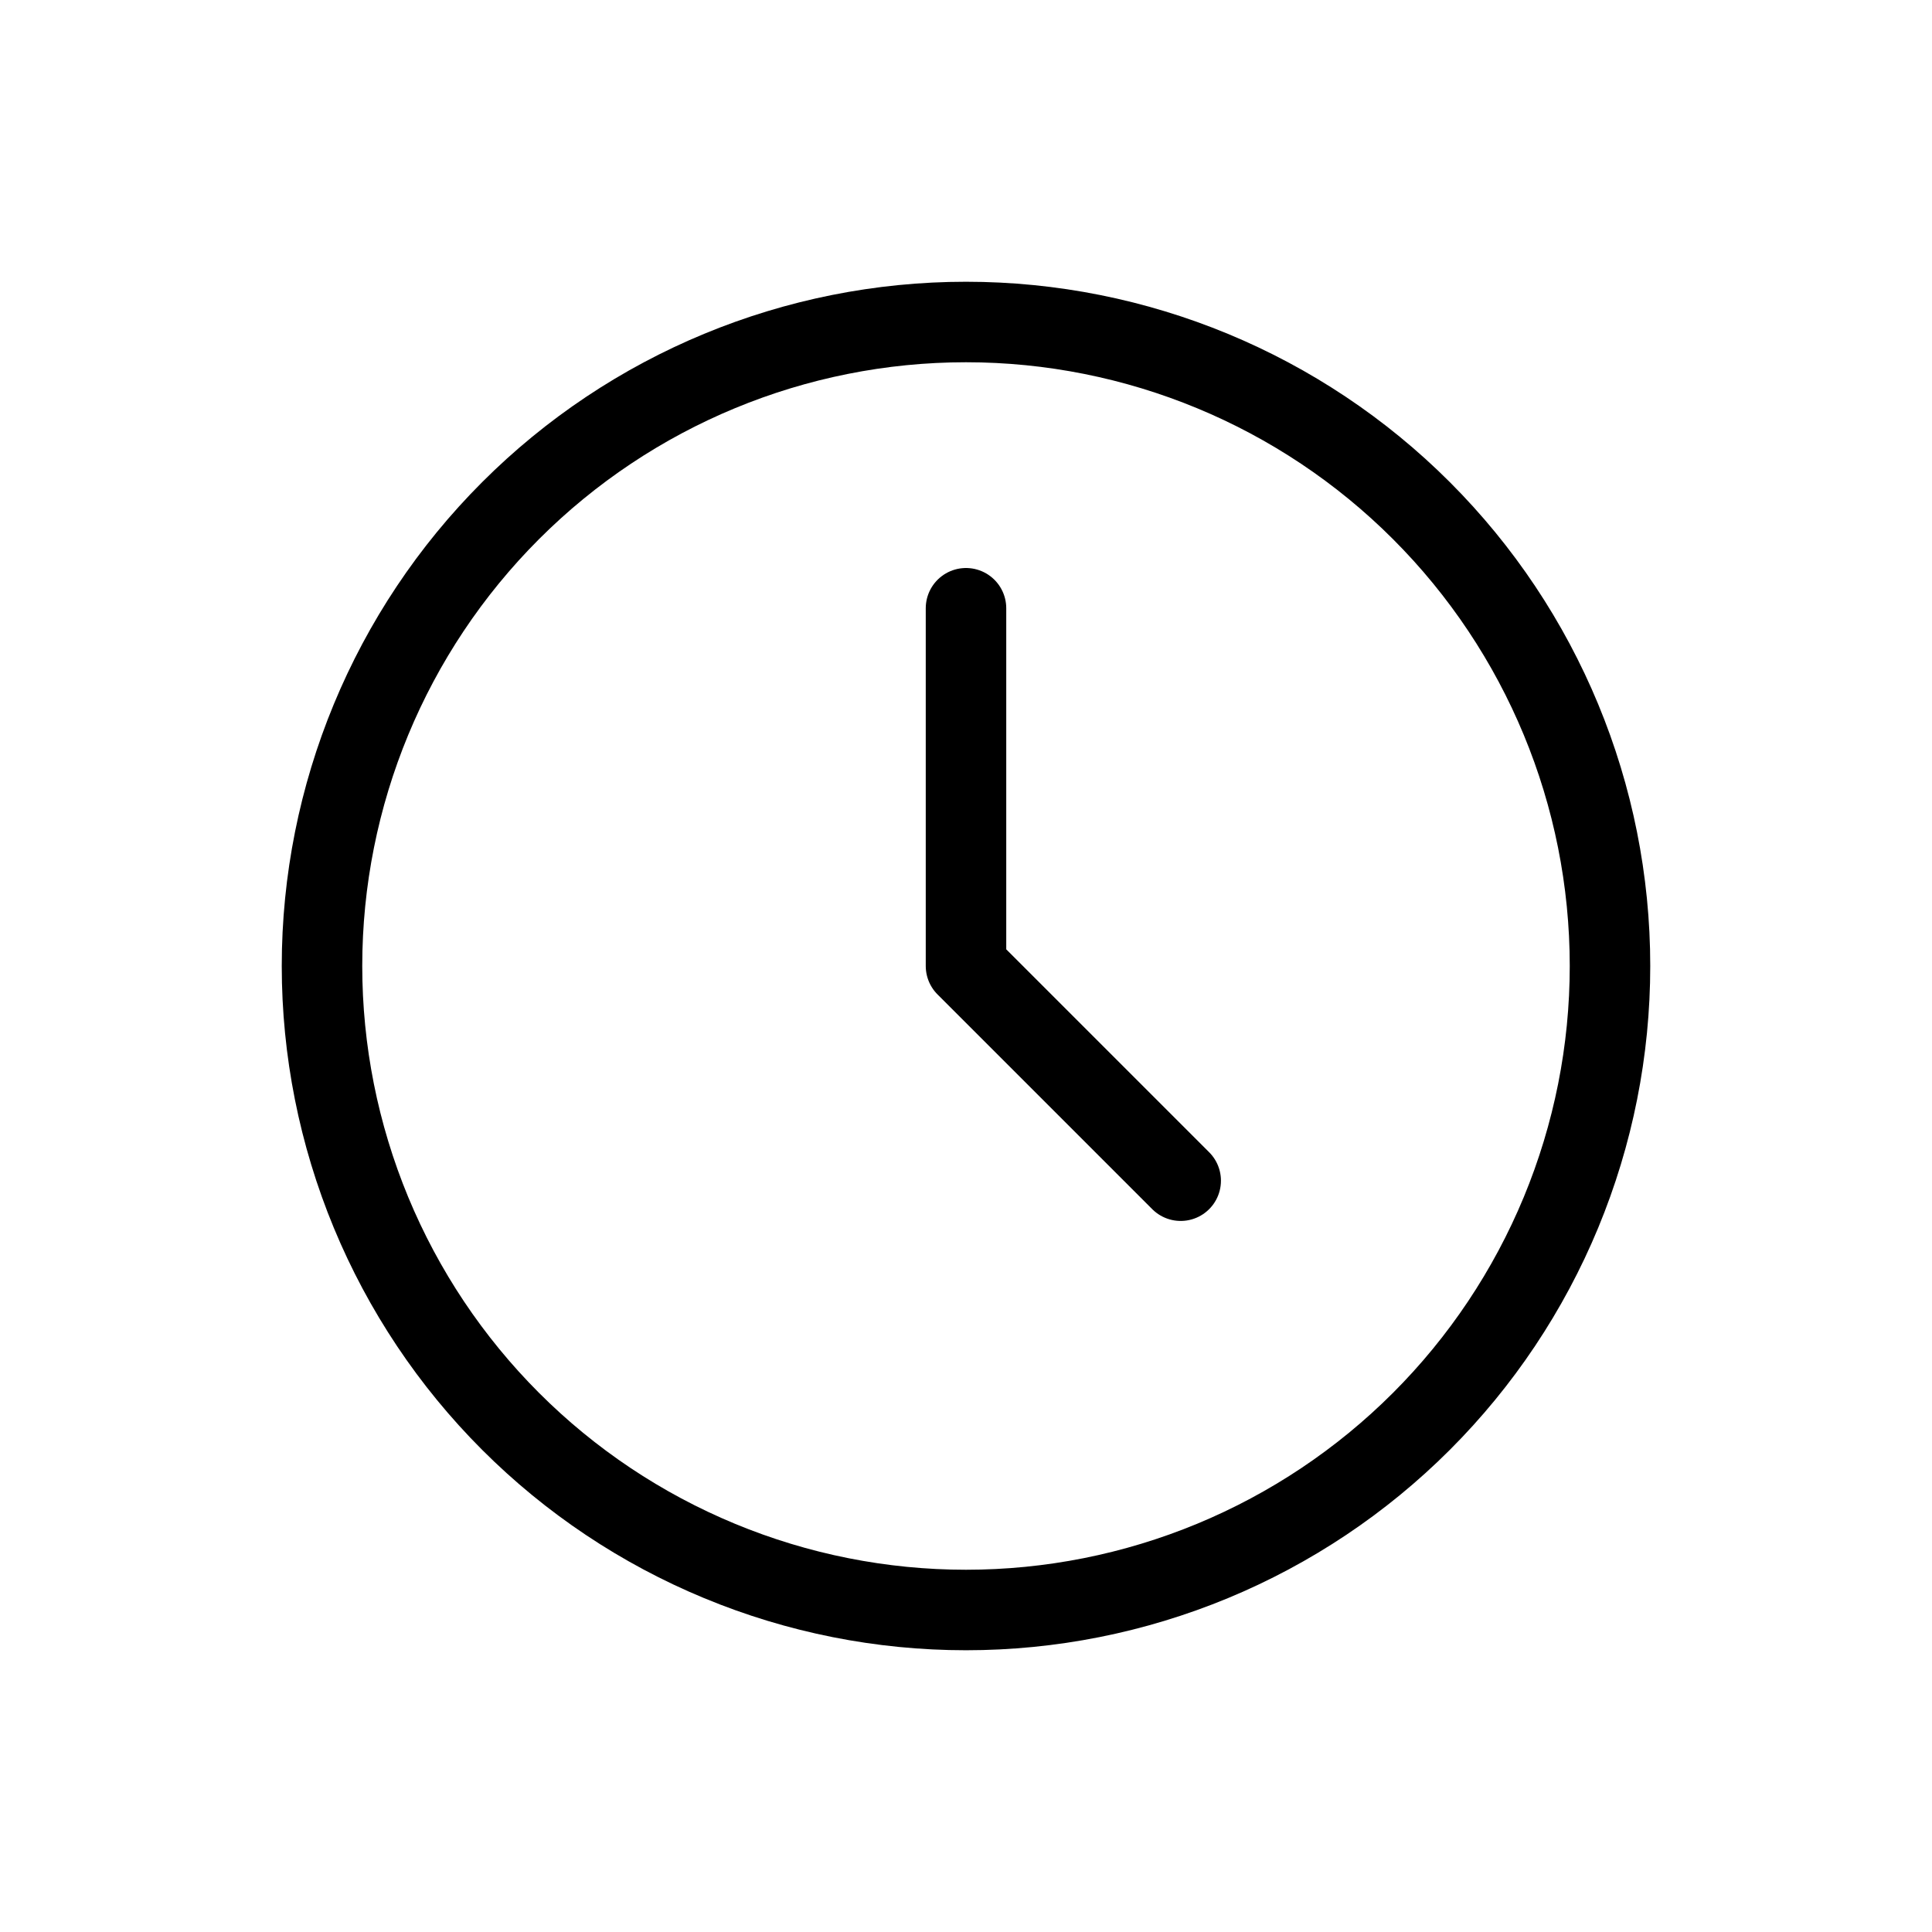
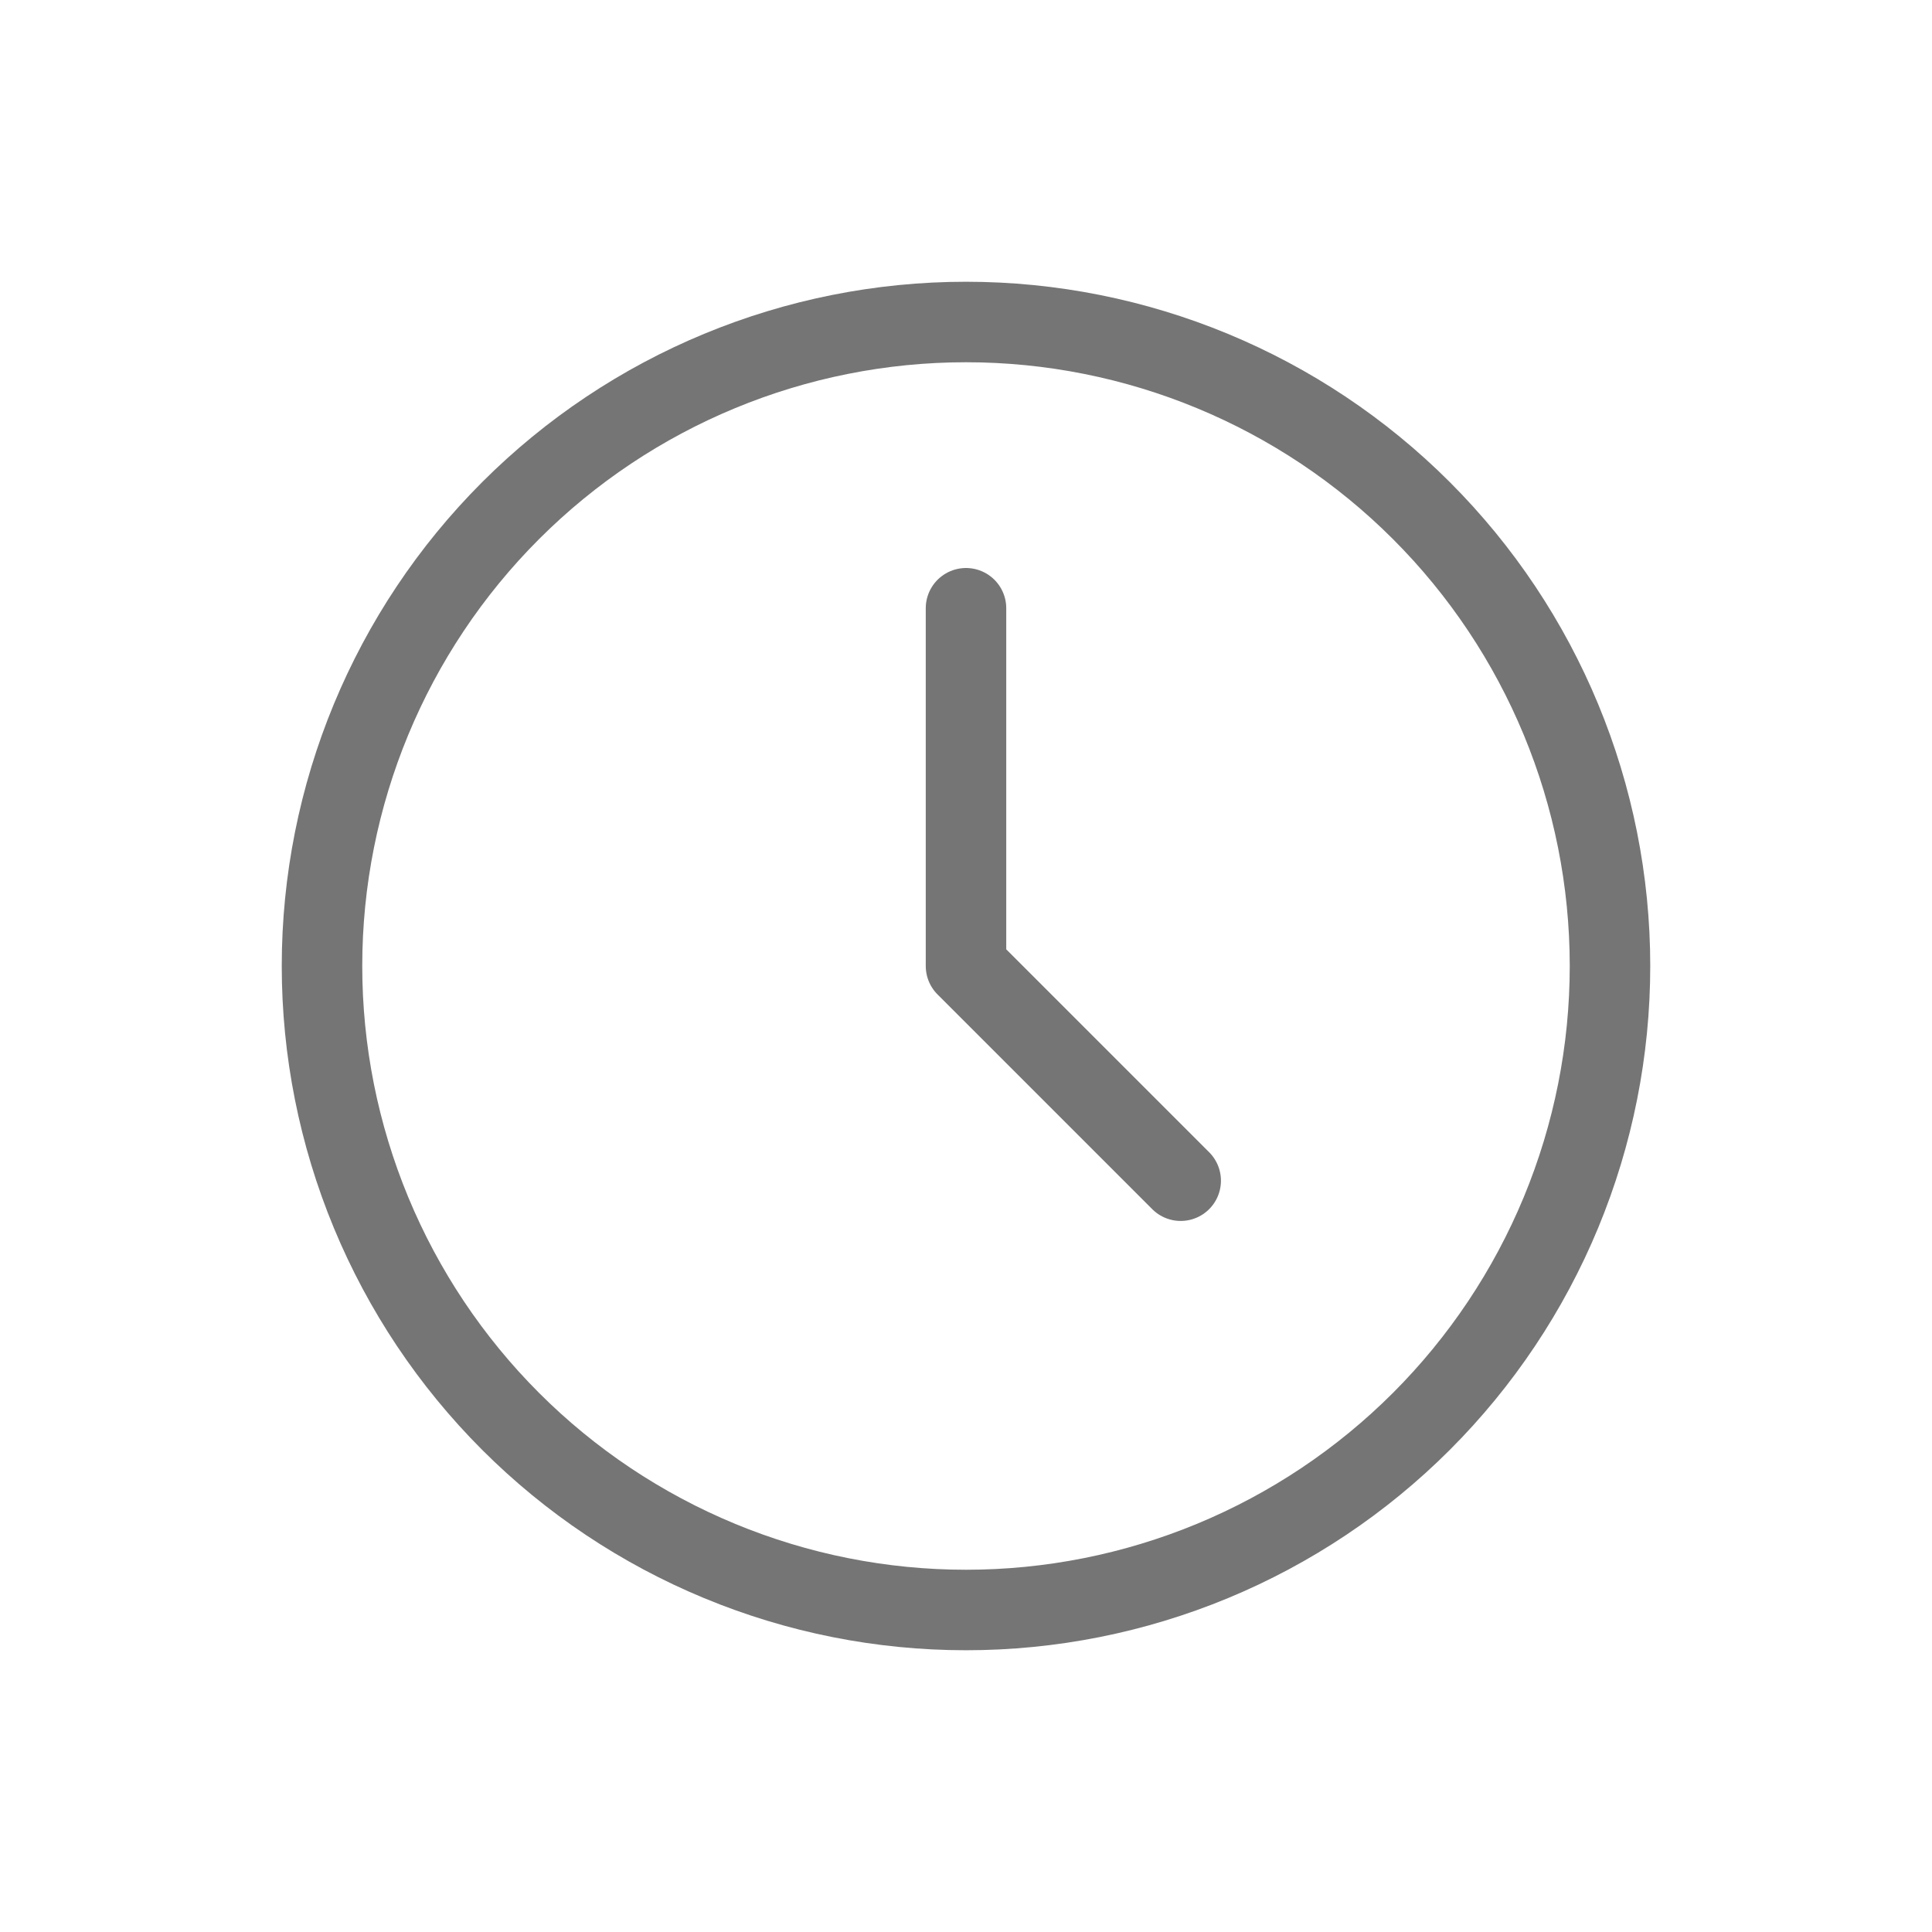
<svg xmlns="http://www.w3.org/2000/svg" width="24" height="24" viewBox="0 0 24 24" fill="none">
-   <path d="M4 12C4 13.051 4.207 14.091 4.609 15.062C5.011 16.032 5.6 16.914 6.343 17.657C7.086 18.4 7.968 18.989 8.939 19.391C9.909 19.793 10.949 20 12 20C13.051 20 14.091 19.793 15.062 19.391C16.032 18.989 16.914 18.4 17.657 17.657C18.4 16.914 18.989 16.032 19.391 15.062C19.793 14.091 20 13.051 20 12C20 9.878 19.157 7.843 17.657 6.343C16.157 4.843 14.122 4 12 4C9.878 4 7.843 4.843 6.343 6.343C4.843 7.843 4 9.878 4 12Z" stroke="black" stroke-linecap="round" stroke-linejoin="round" />
-   <path d="M12 7.556V12L14.667 14.667" stroke="black" stroke-linecap="round" stroke-linejoin="round" />
+   <path d="M4 12C4 13.051 4.207 14.091 4.609 15.062C5.011 16.032 5.6 16.914 6.343 17.657C7.086 18.4 7.968 18.989 8.939 19.391C9.909 19.793 10.949 20 12 20C13.051 20 14.091 19.793 15.062 19.391C16.032 18.989 16.914 18.4 17.657 17.657C18.4 16.914 18.989 16.032 19.391 15.062C19.793 14.091 20 13.051 20 12C20 9.878 19.157 7.843 17.657 6.343C16.157 4.843 14.122 4 12 4C9.878 4 7.843 4.843 6.343 6.343C4.843 7.843 4 9.878 4 12Z" stroke="#757575" stroke-linecap="round" stroke-linejoin="round" />
+   <path d="M12 7.556V12L14.667 14.667" stroke="#757575" stroke-linecap="round" stroke-linejoin="round" />
</svg>
